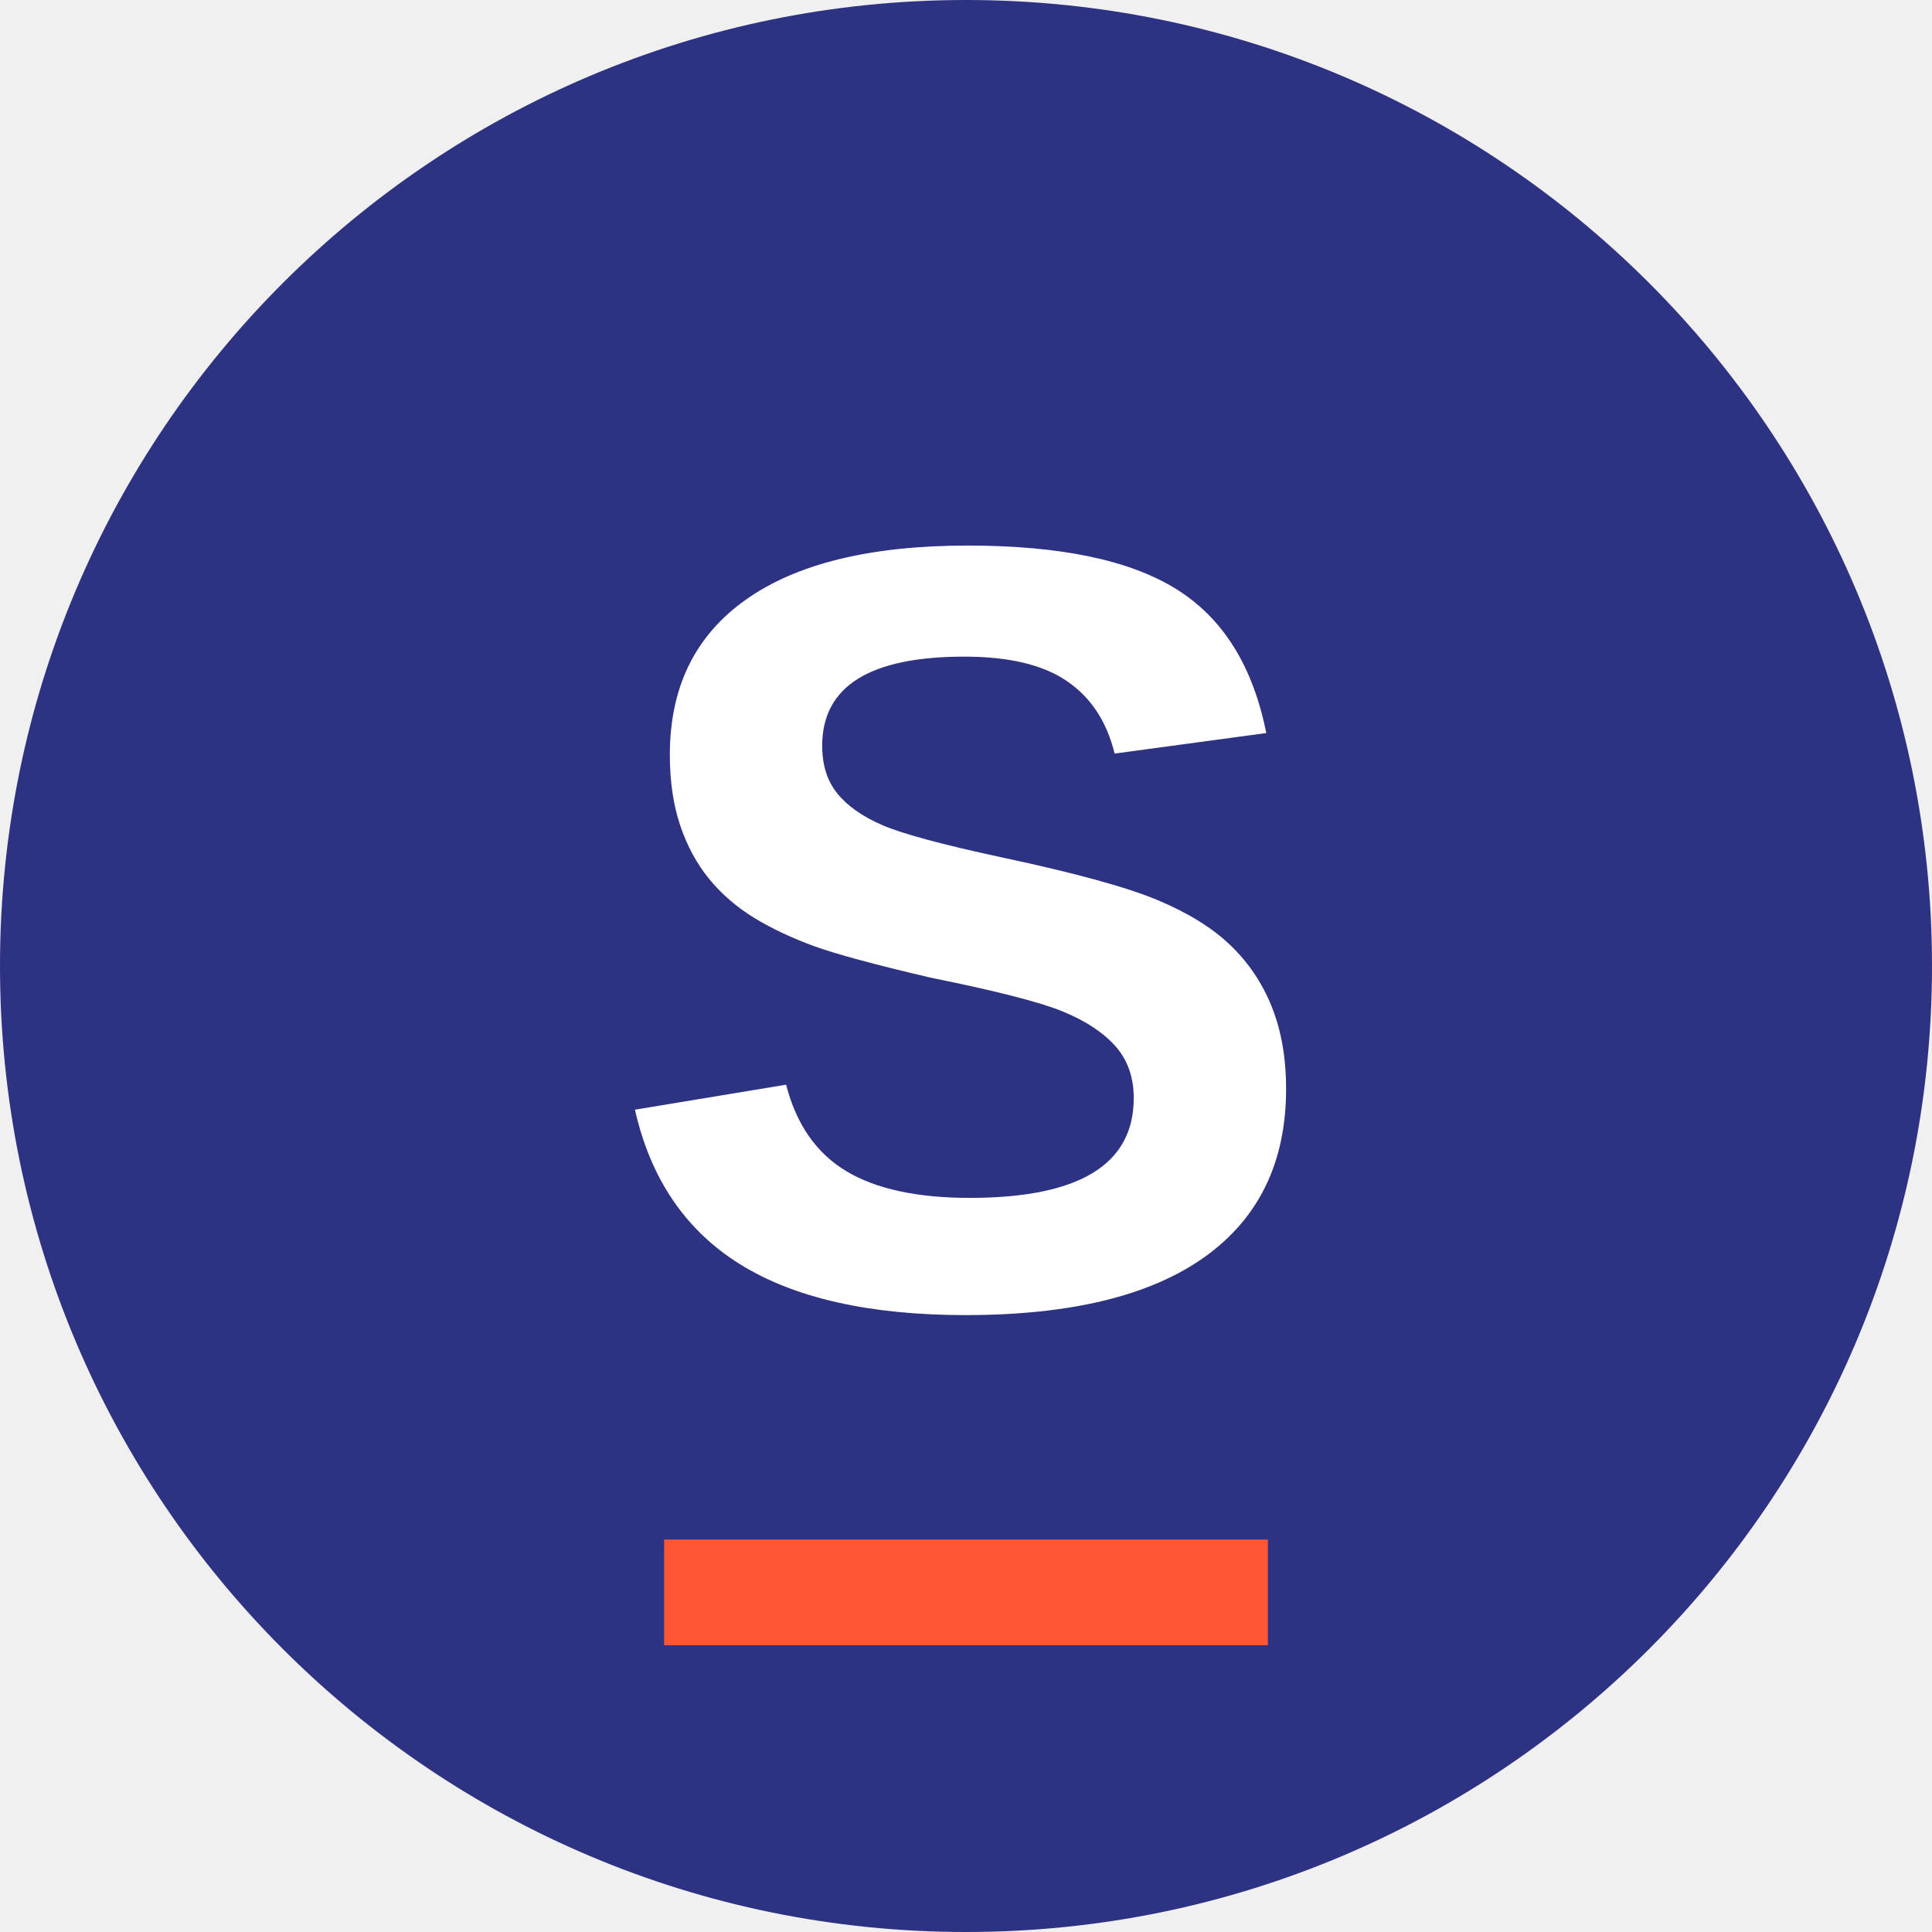
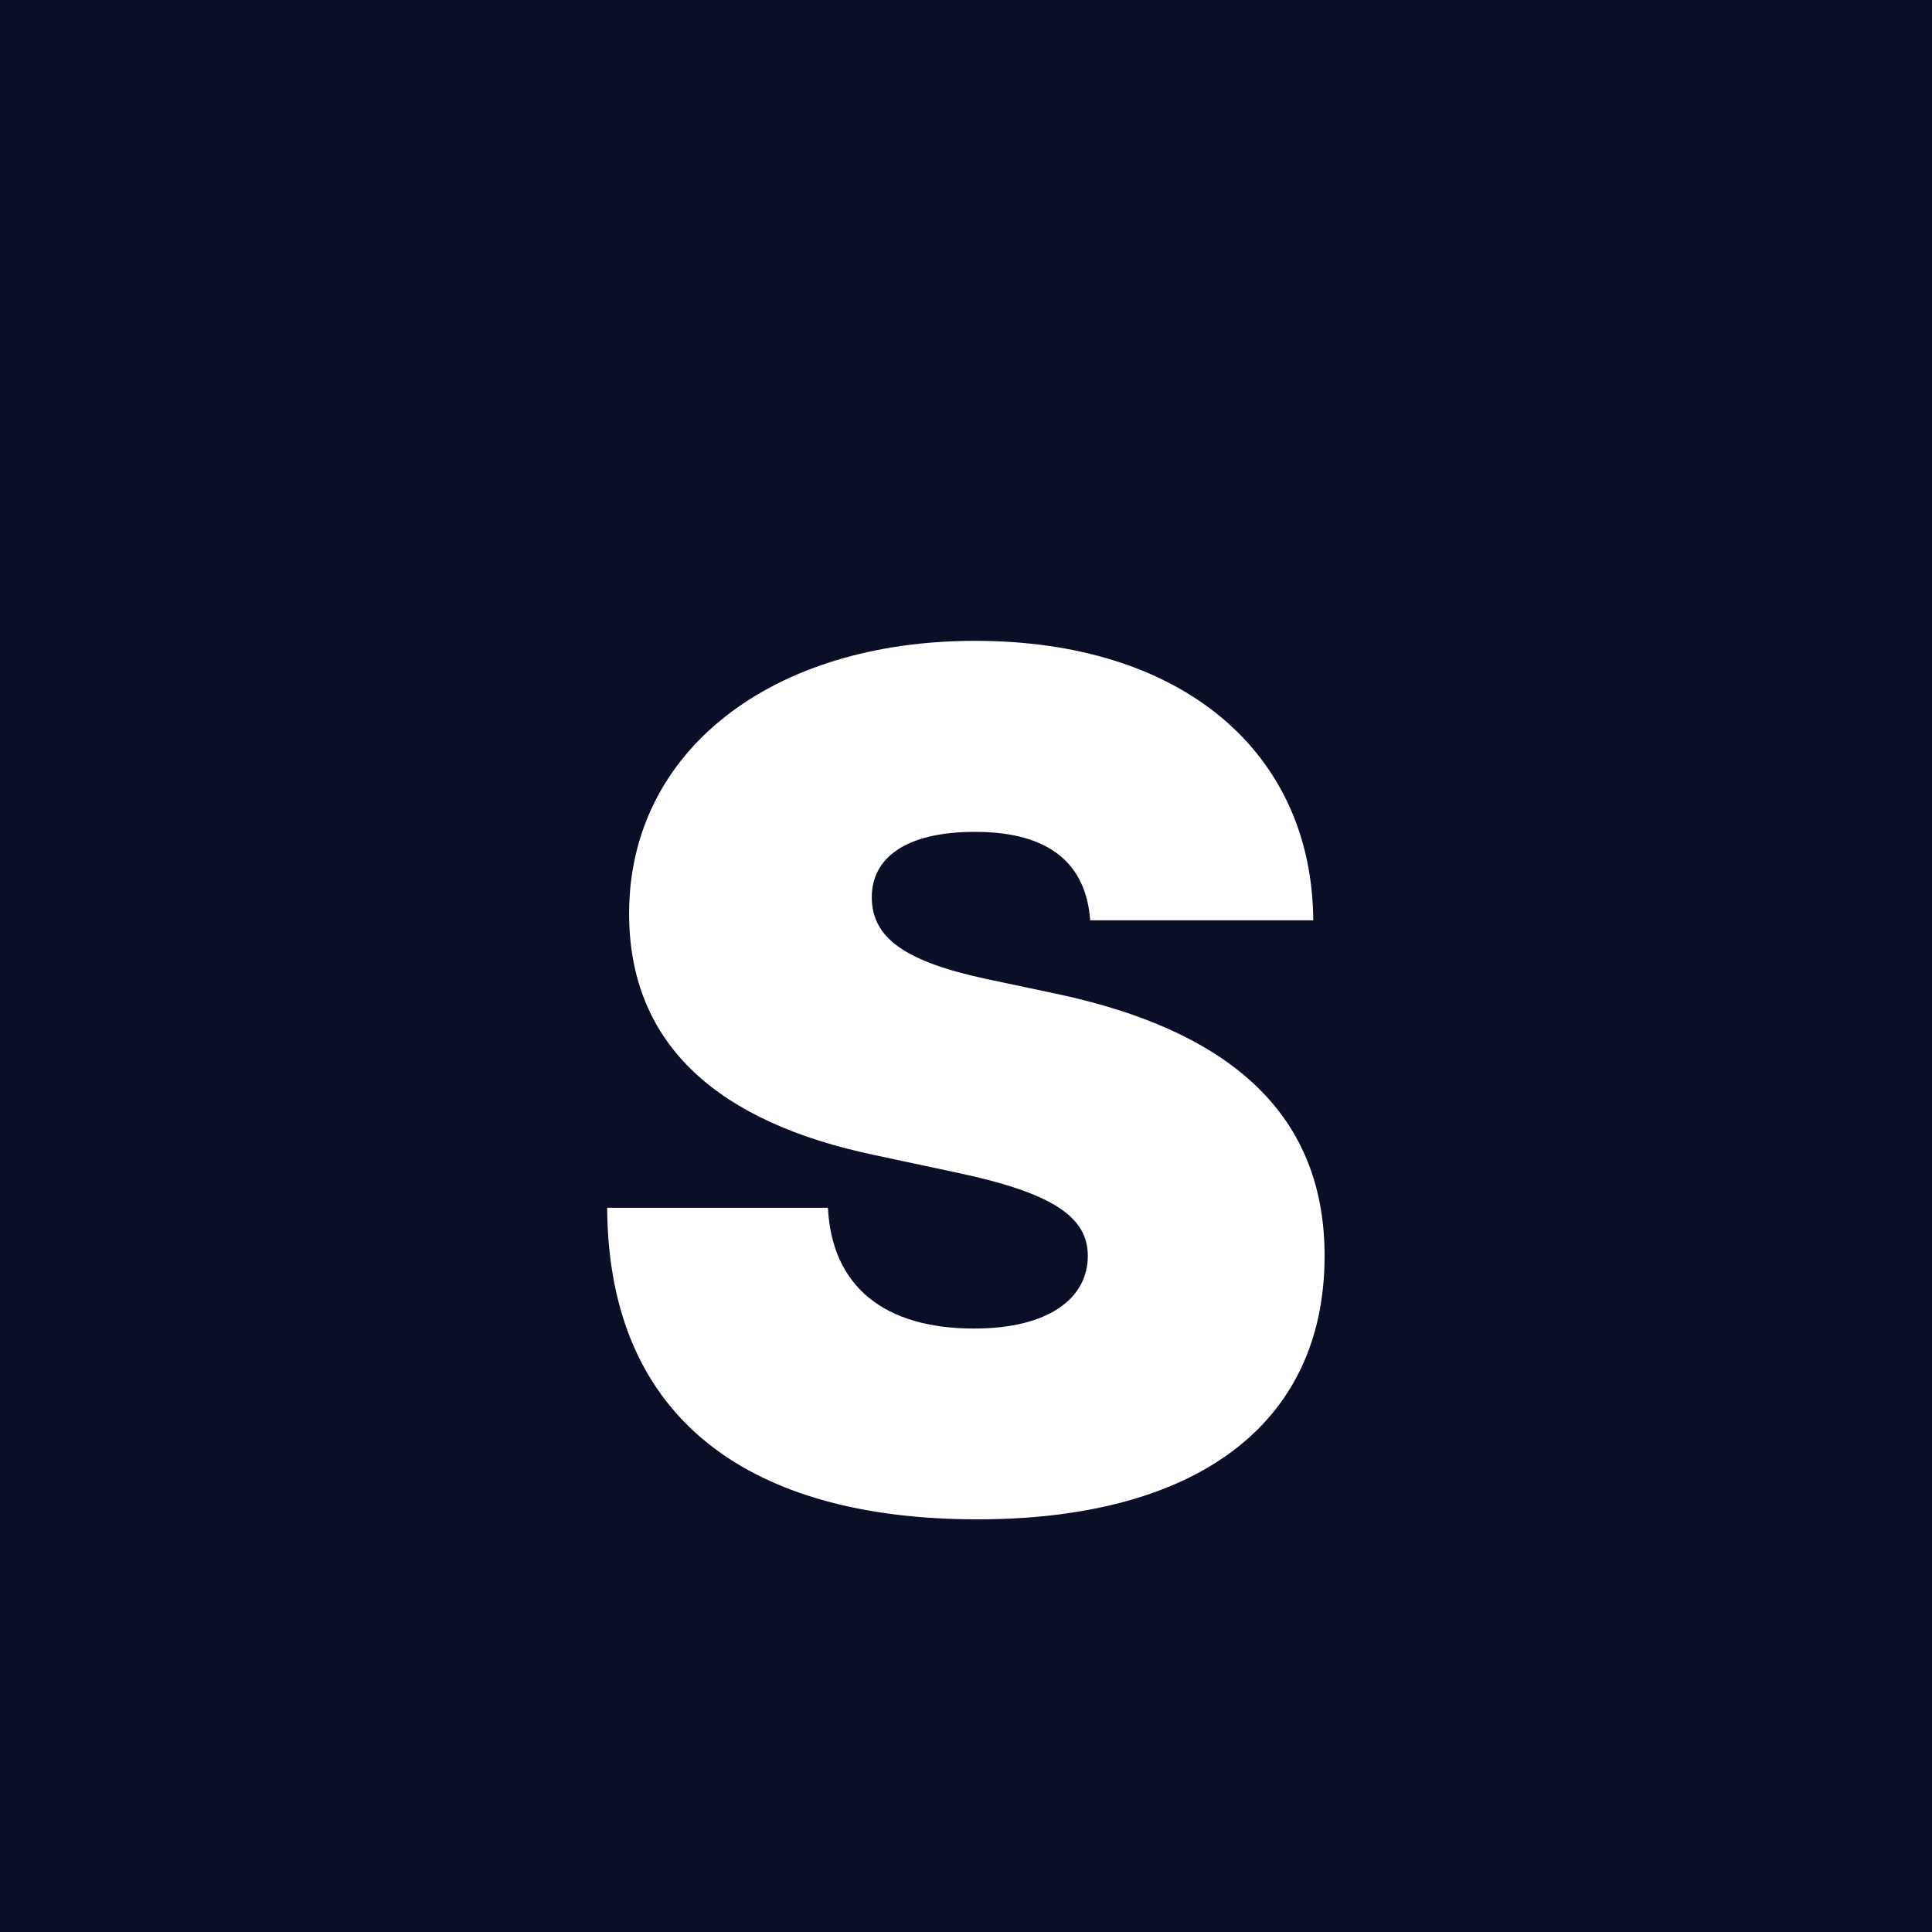
<svg xmlns="http://www.w3.org/2000/svg" width="128" height="128" viewBox="0 0 128 128">
-   <circle cx="64" cy="64" r="64" fill="#2D3282" />
-   <text x="50%" y="66" text-anchor="middle" dominant-baseline="middle" font-family="Segoe UI, Arial, sans-serif" font-size="72" font-weight="bold" fill="#fff" letter-spacing="-8">S</text>
-   <rect x="44" y="102" width="40" height="7" rx="0" fill="#FF5733" />
+   <rect x="0" y="0" width="128" height="128" fill="#0A0E27" />
+   <text x="50%" y="70" text-anchor="middle" dominant-baseline="middle" font-family="Inter, system-ui, -apple-system, sans-serif" font-size="78" font-weight="900" fill="#FFFFFF">S</text>
</svg>
